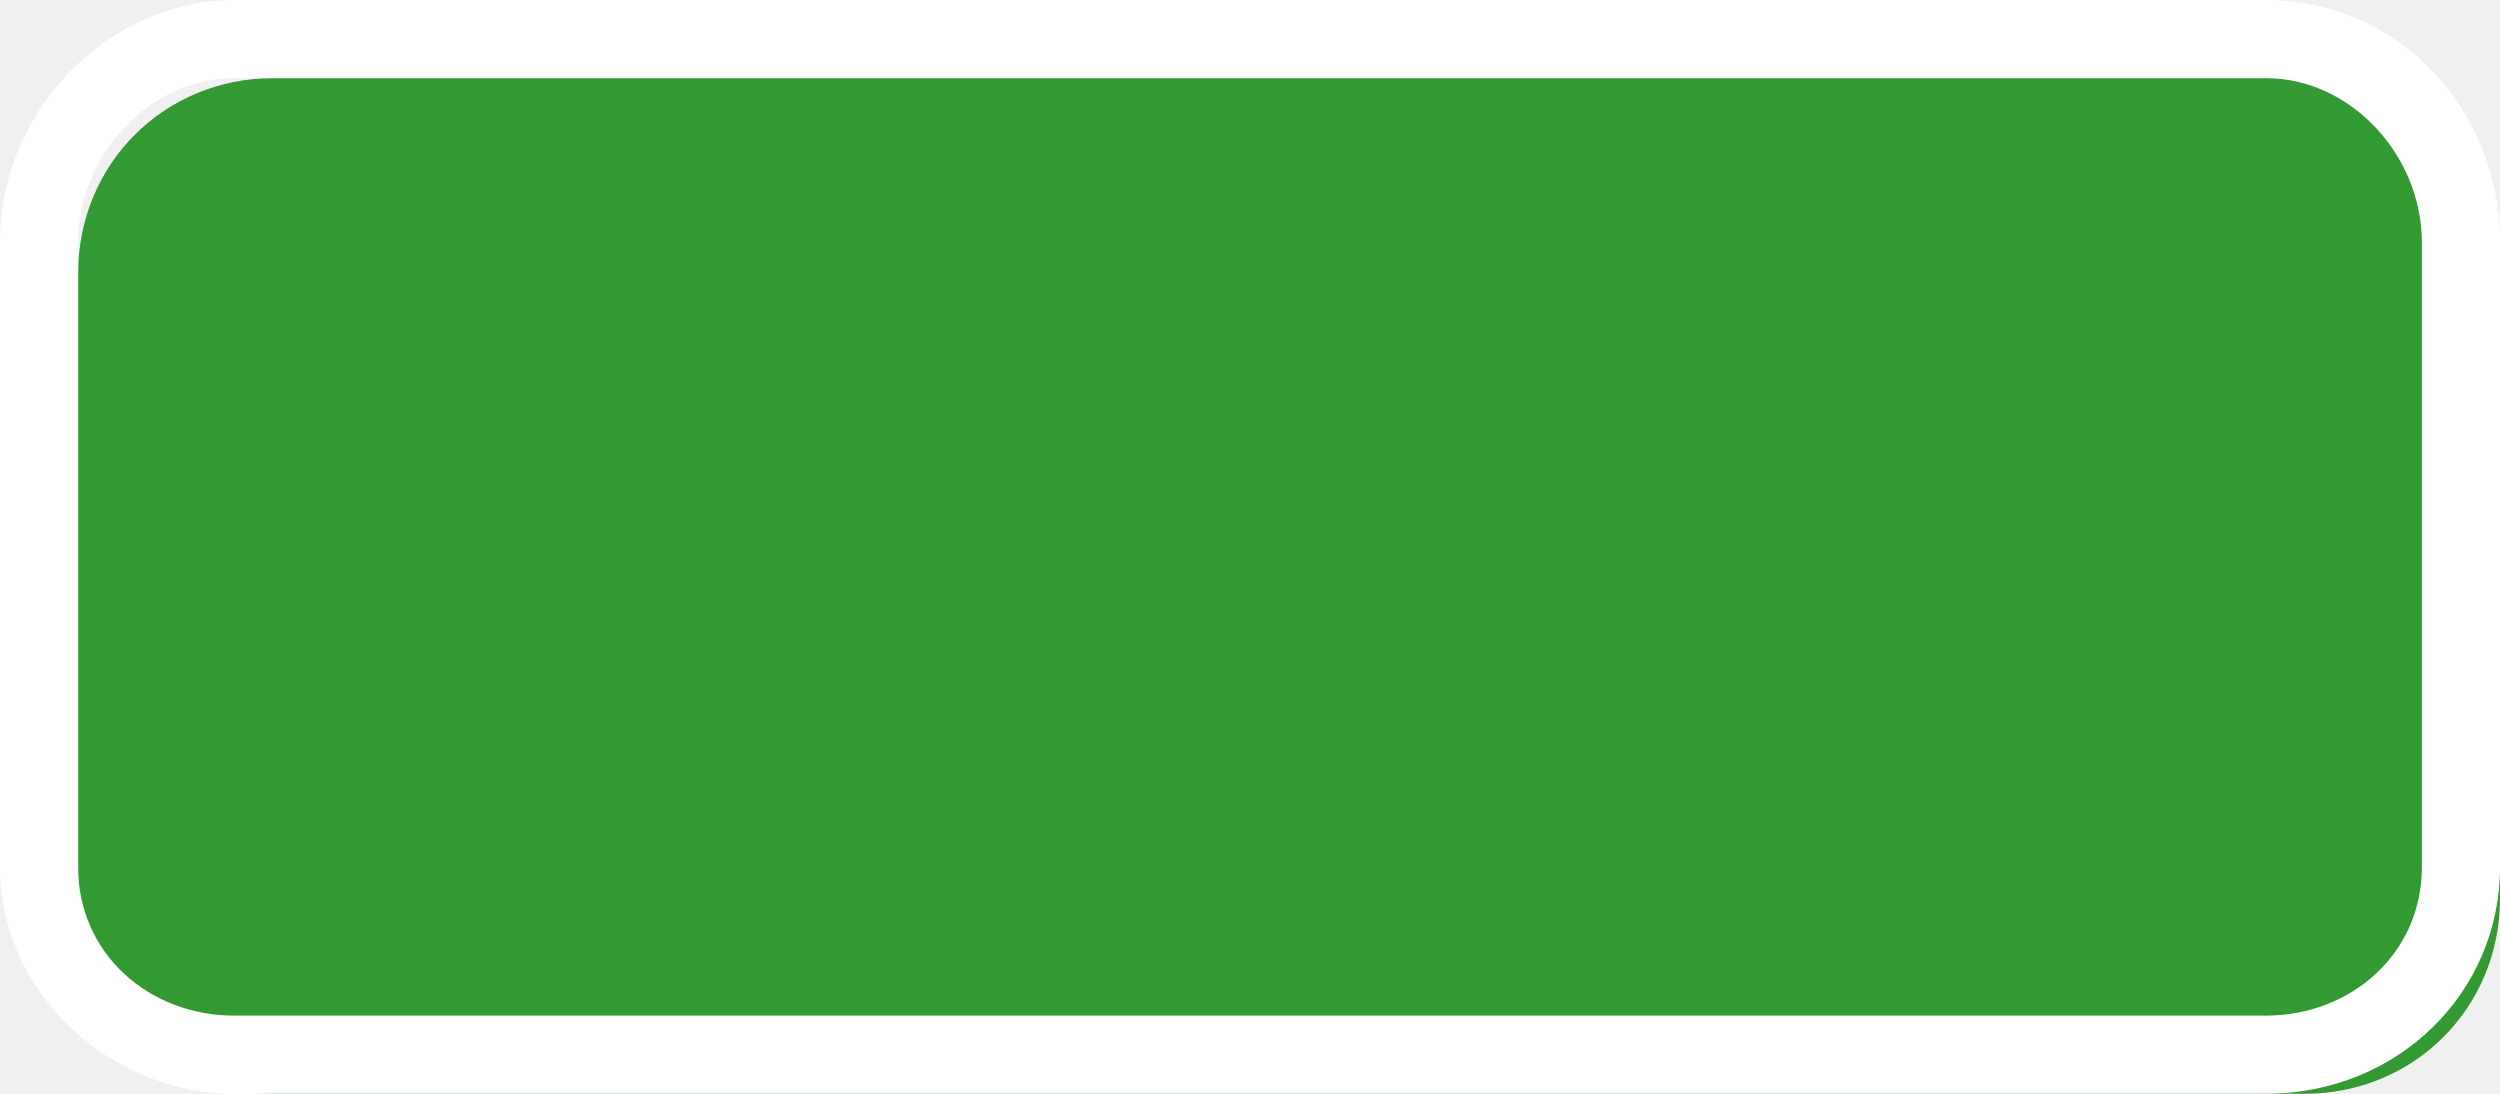
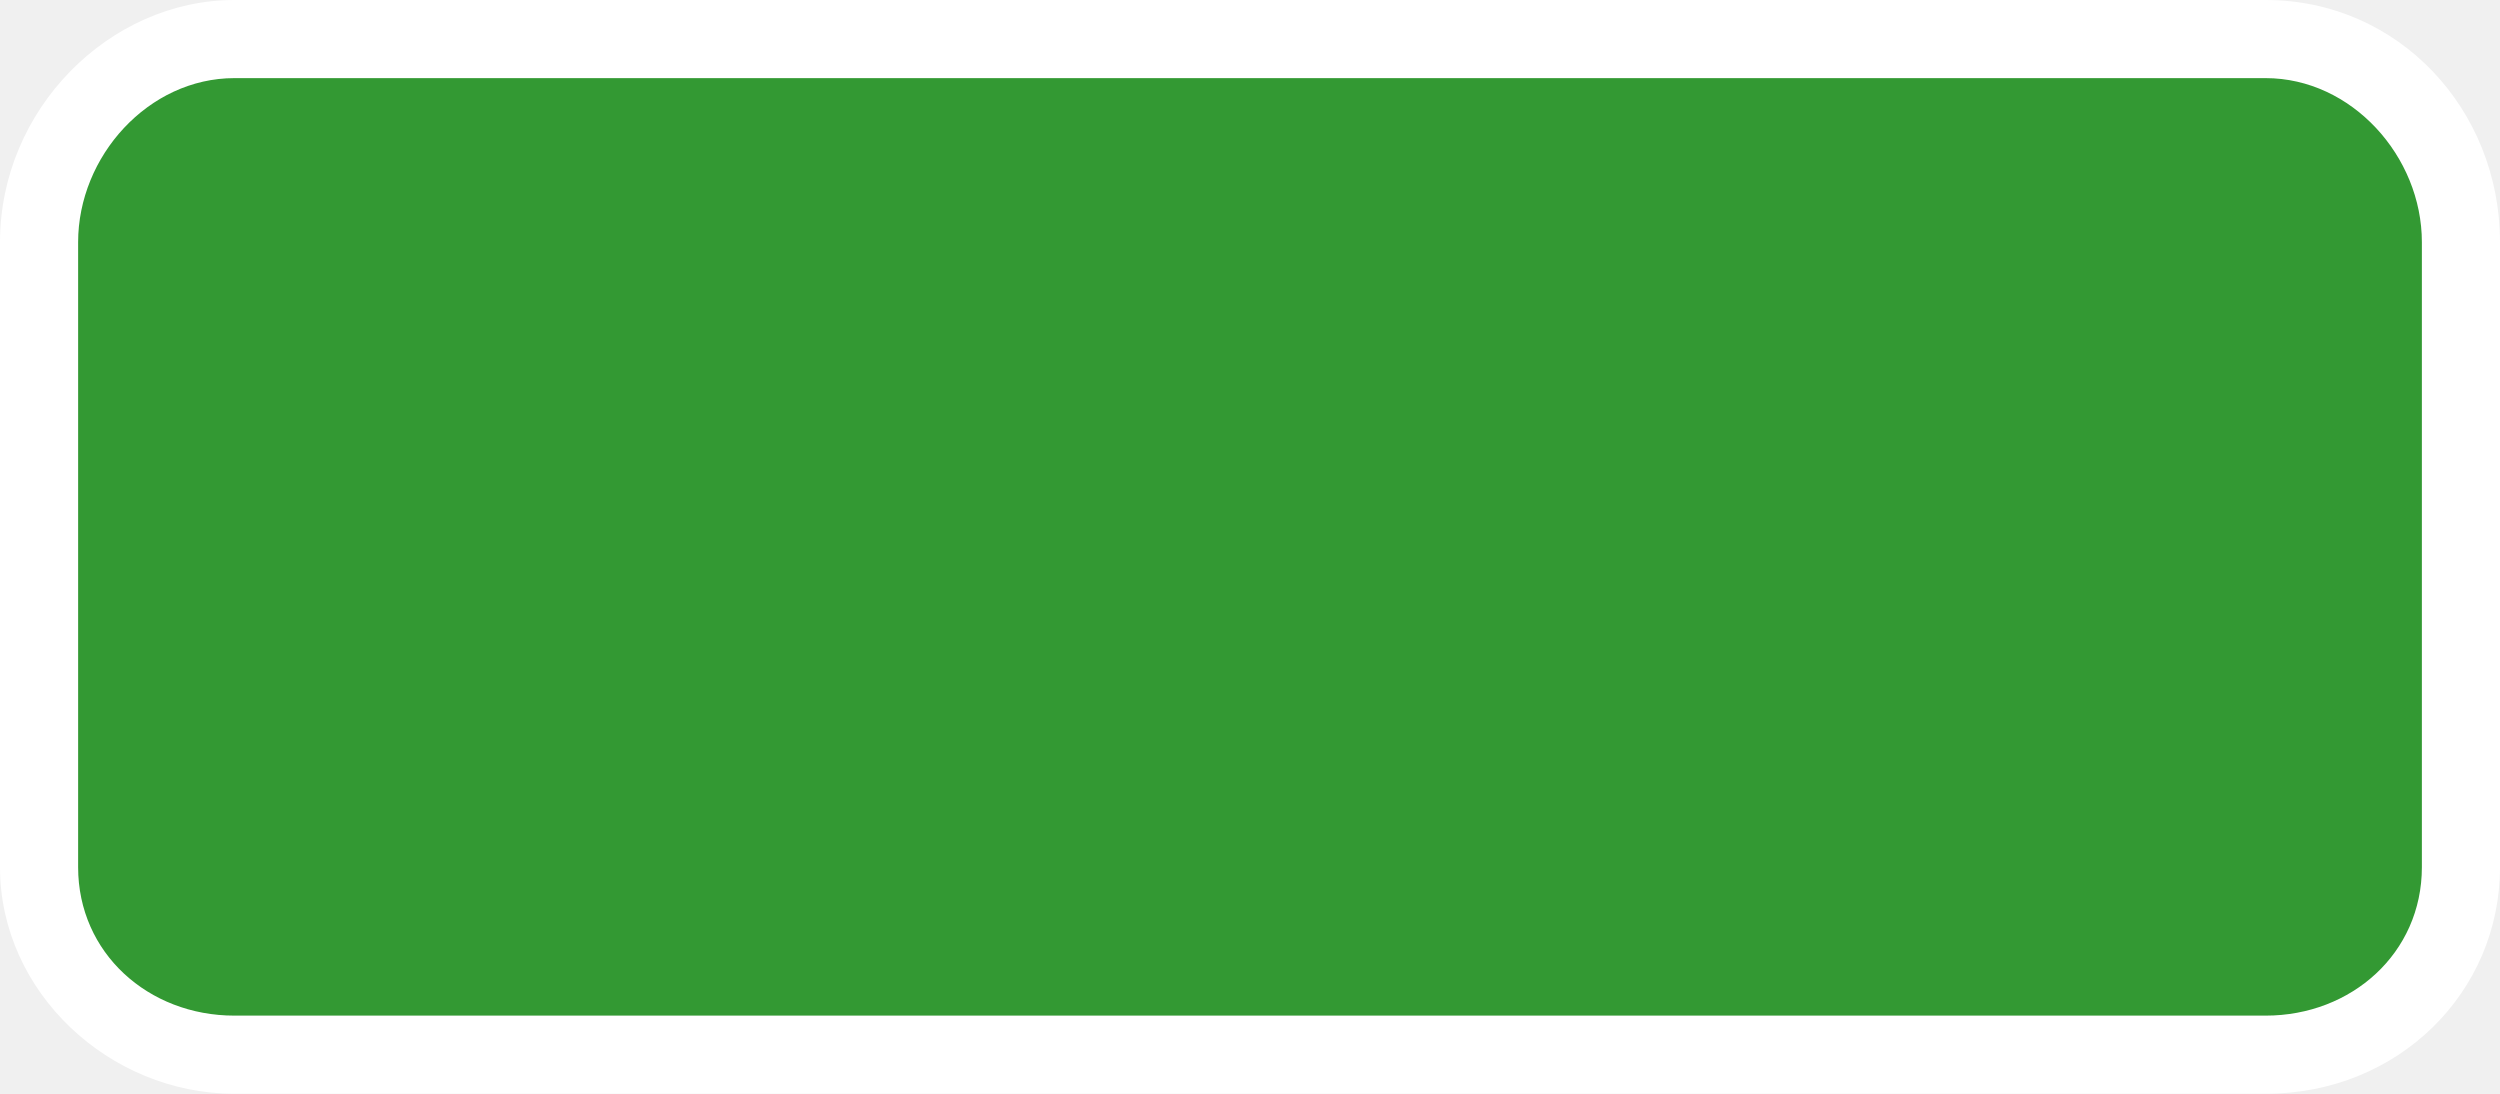
<svg xmlns="http://www.w3.org/2000/svg" version="1.1" id="ref_outlines" x="0px" y="0px" width="32px" height="14px" viewBox="0 0 32 14" enable-background="new 0 0 32 14" xml:space="preserve">
  <g>
-     <path fill="#339933" d="M32,11.5c0,1.4-1.1,2.5-2.5,2.5h-26C2.1,14,1,12.9,1,11.5v-8C1,2.1,2.1,1,3.5,1h26C30.9,1,32,2.1,32,3.5   V11.5z" />
+     <path fill="#339933" d="M31.5,11c0,1.4-1.1,2.5-2.5,2.5H3c-1.4,0-2.5-1.1-2.5-2.5V3c0-1.4,1.1-2.5,2.5-2.5h26   c1.4,0,2.5,1.1,2.5,2.5V11z" />
    <path fill="#FFFFFF" d="M29,1c1.1,0,2,1,2,2.1v8c0,1.1-0.9,1.9-2,1.9H3c-1.1,0-2-0.8-2-1.9v-8C1,2,1.9,1,3,1H29 M29,0H3   C1.4,0,0,1.4,0,3.1v8C0,12.7,1.4,14,3,14h26c1.7,0,3-1.3,3-2.9v-8C32,1.4,30.7,0,29,0L29,0z" />
  </g>
</svg>
